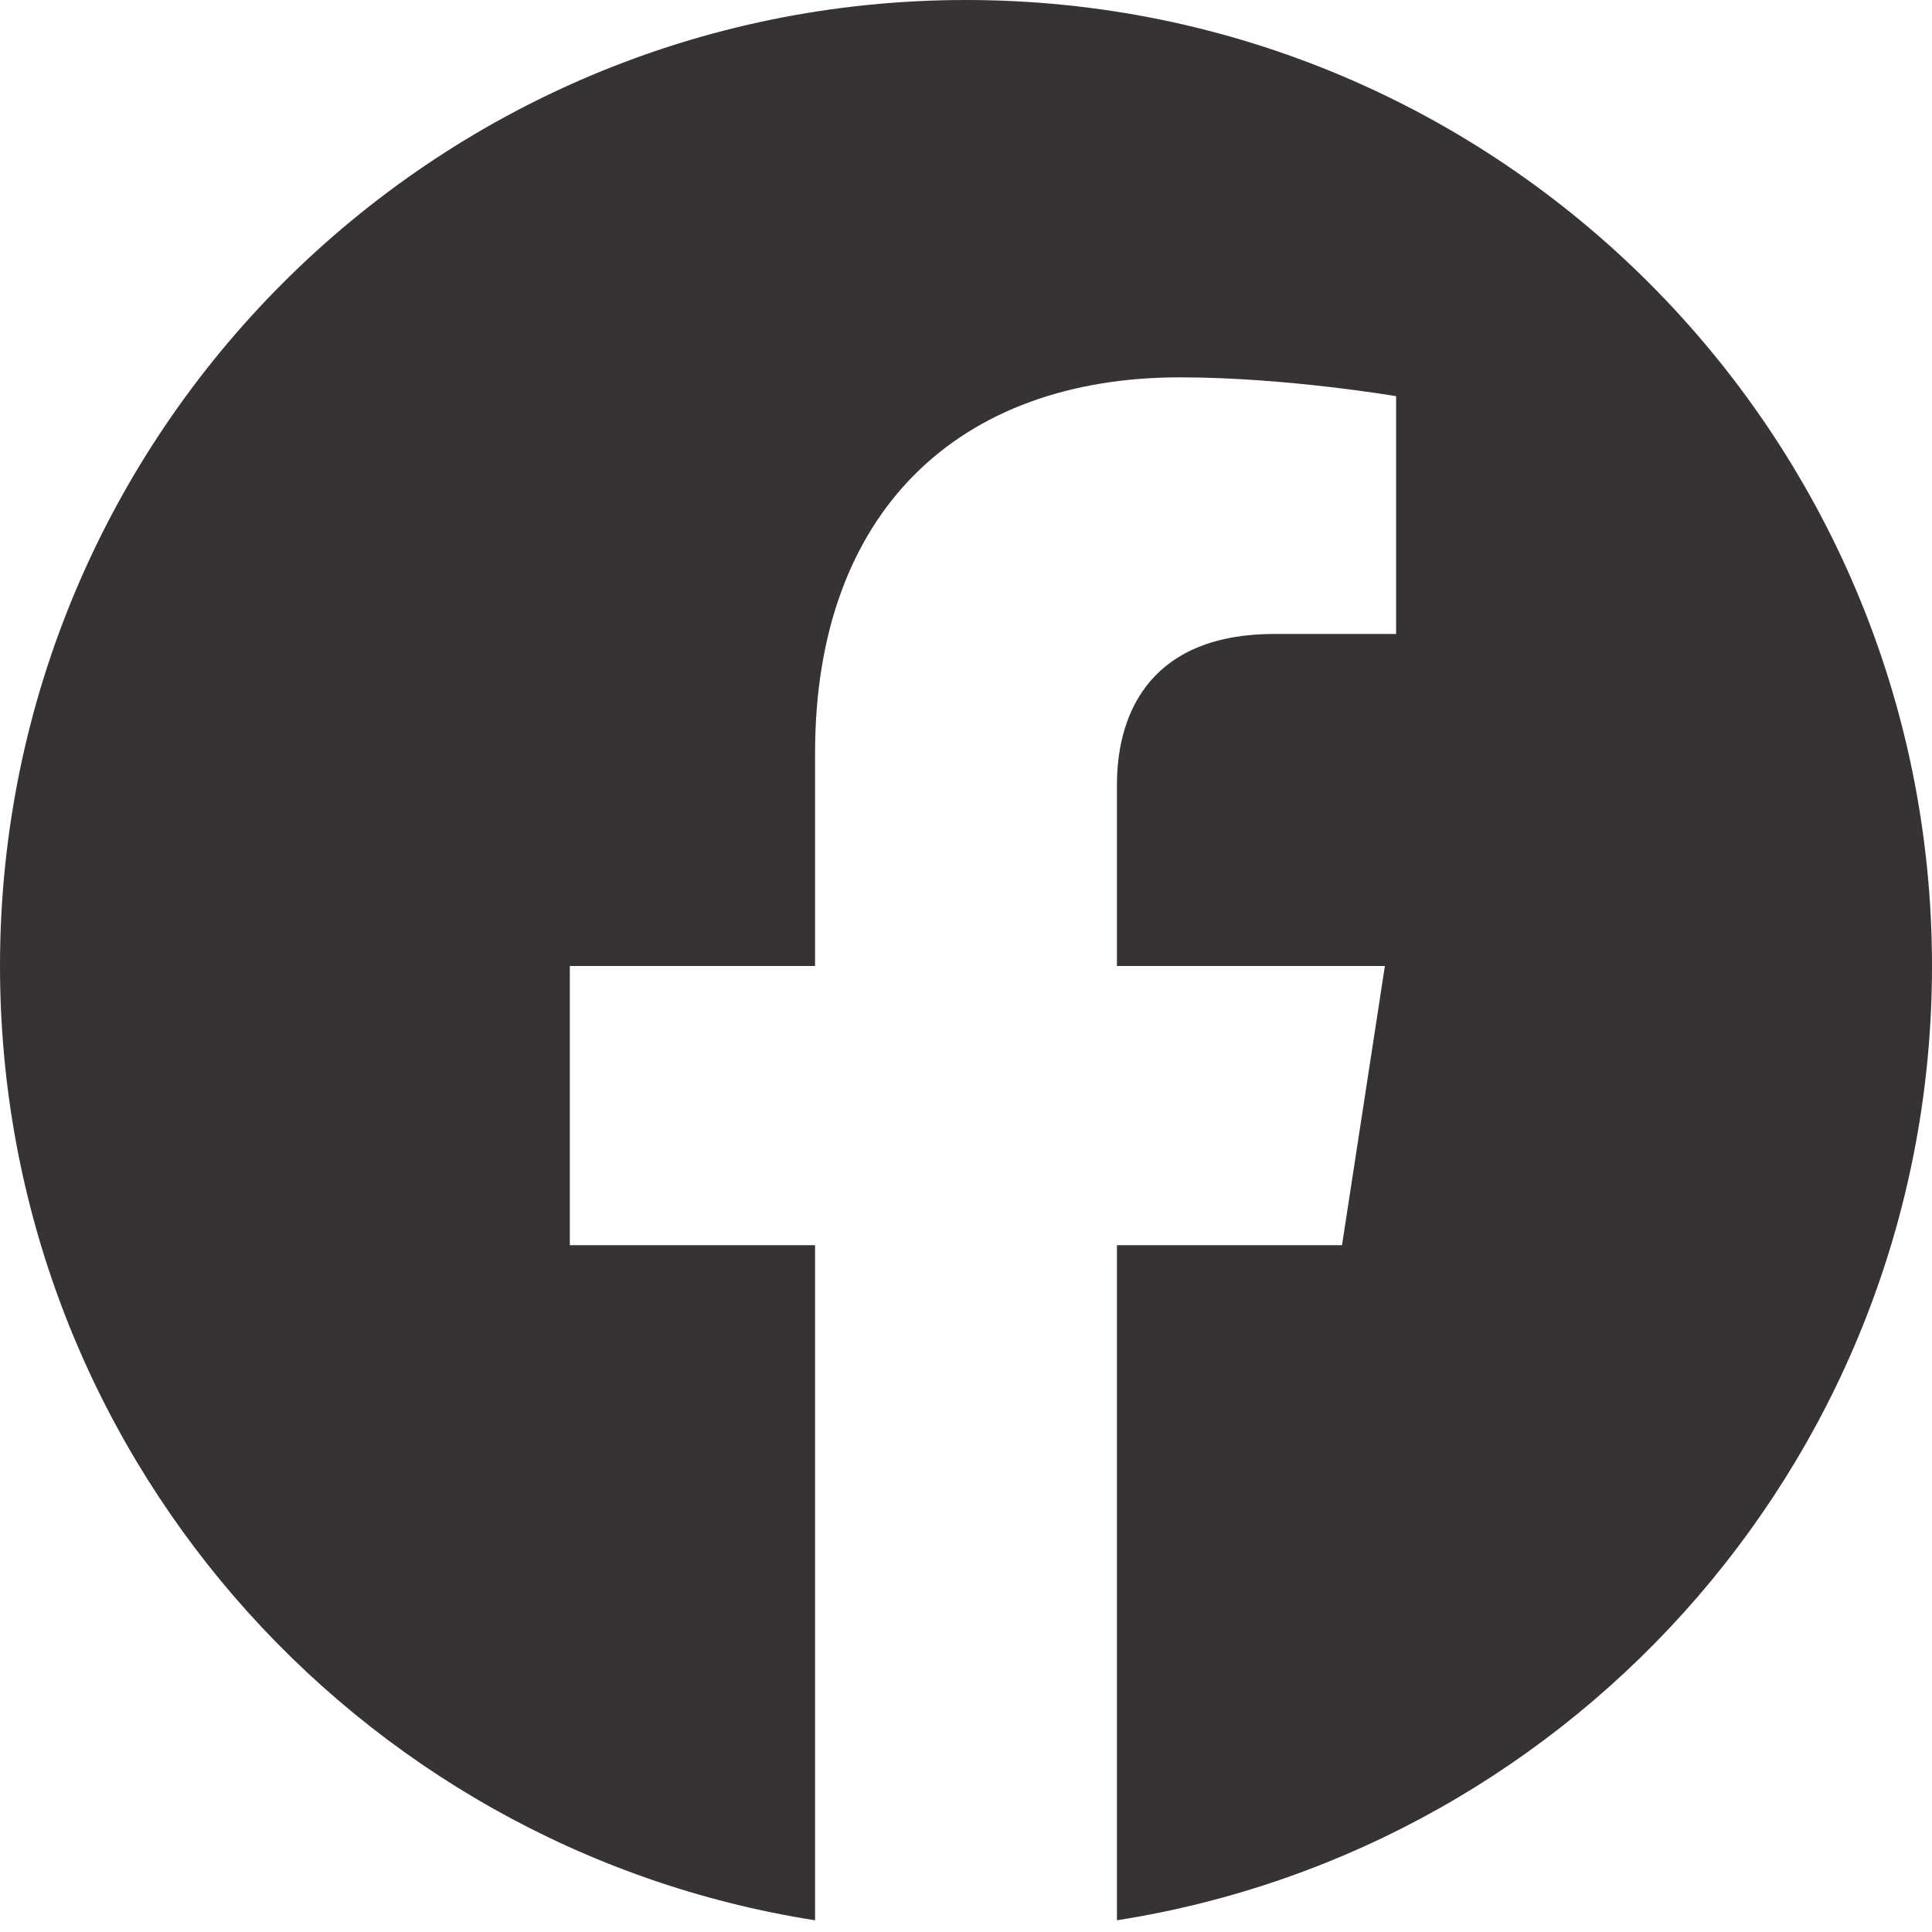
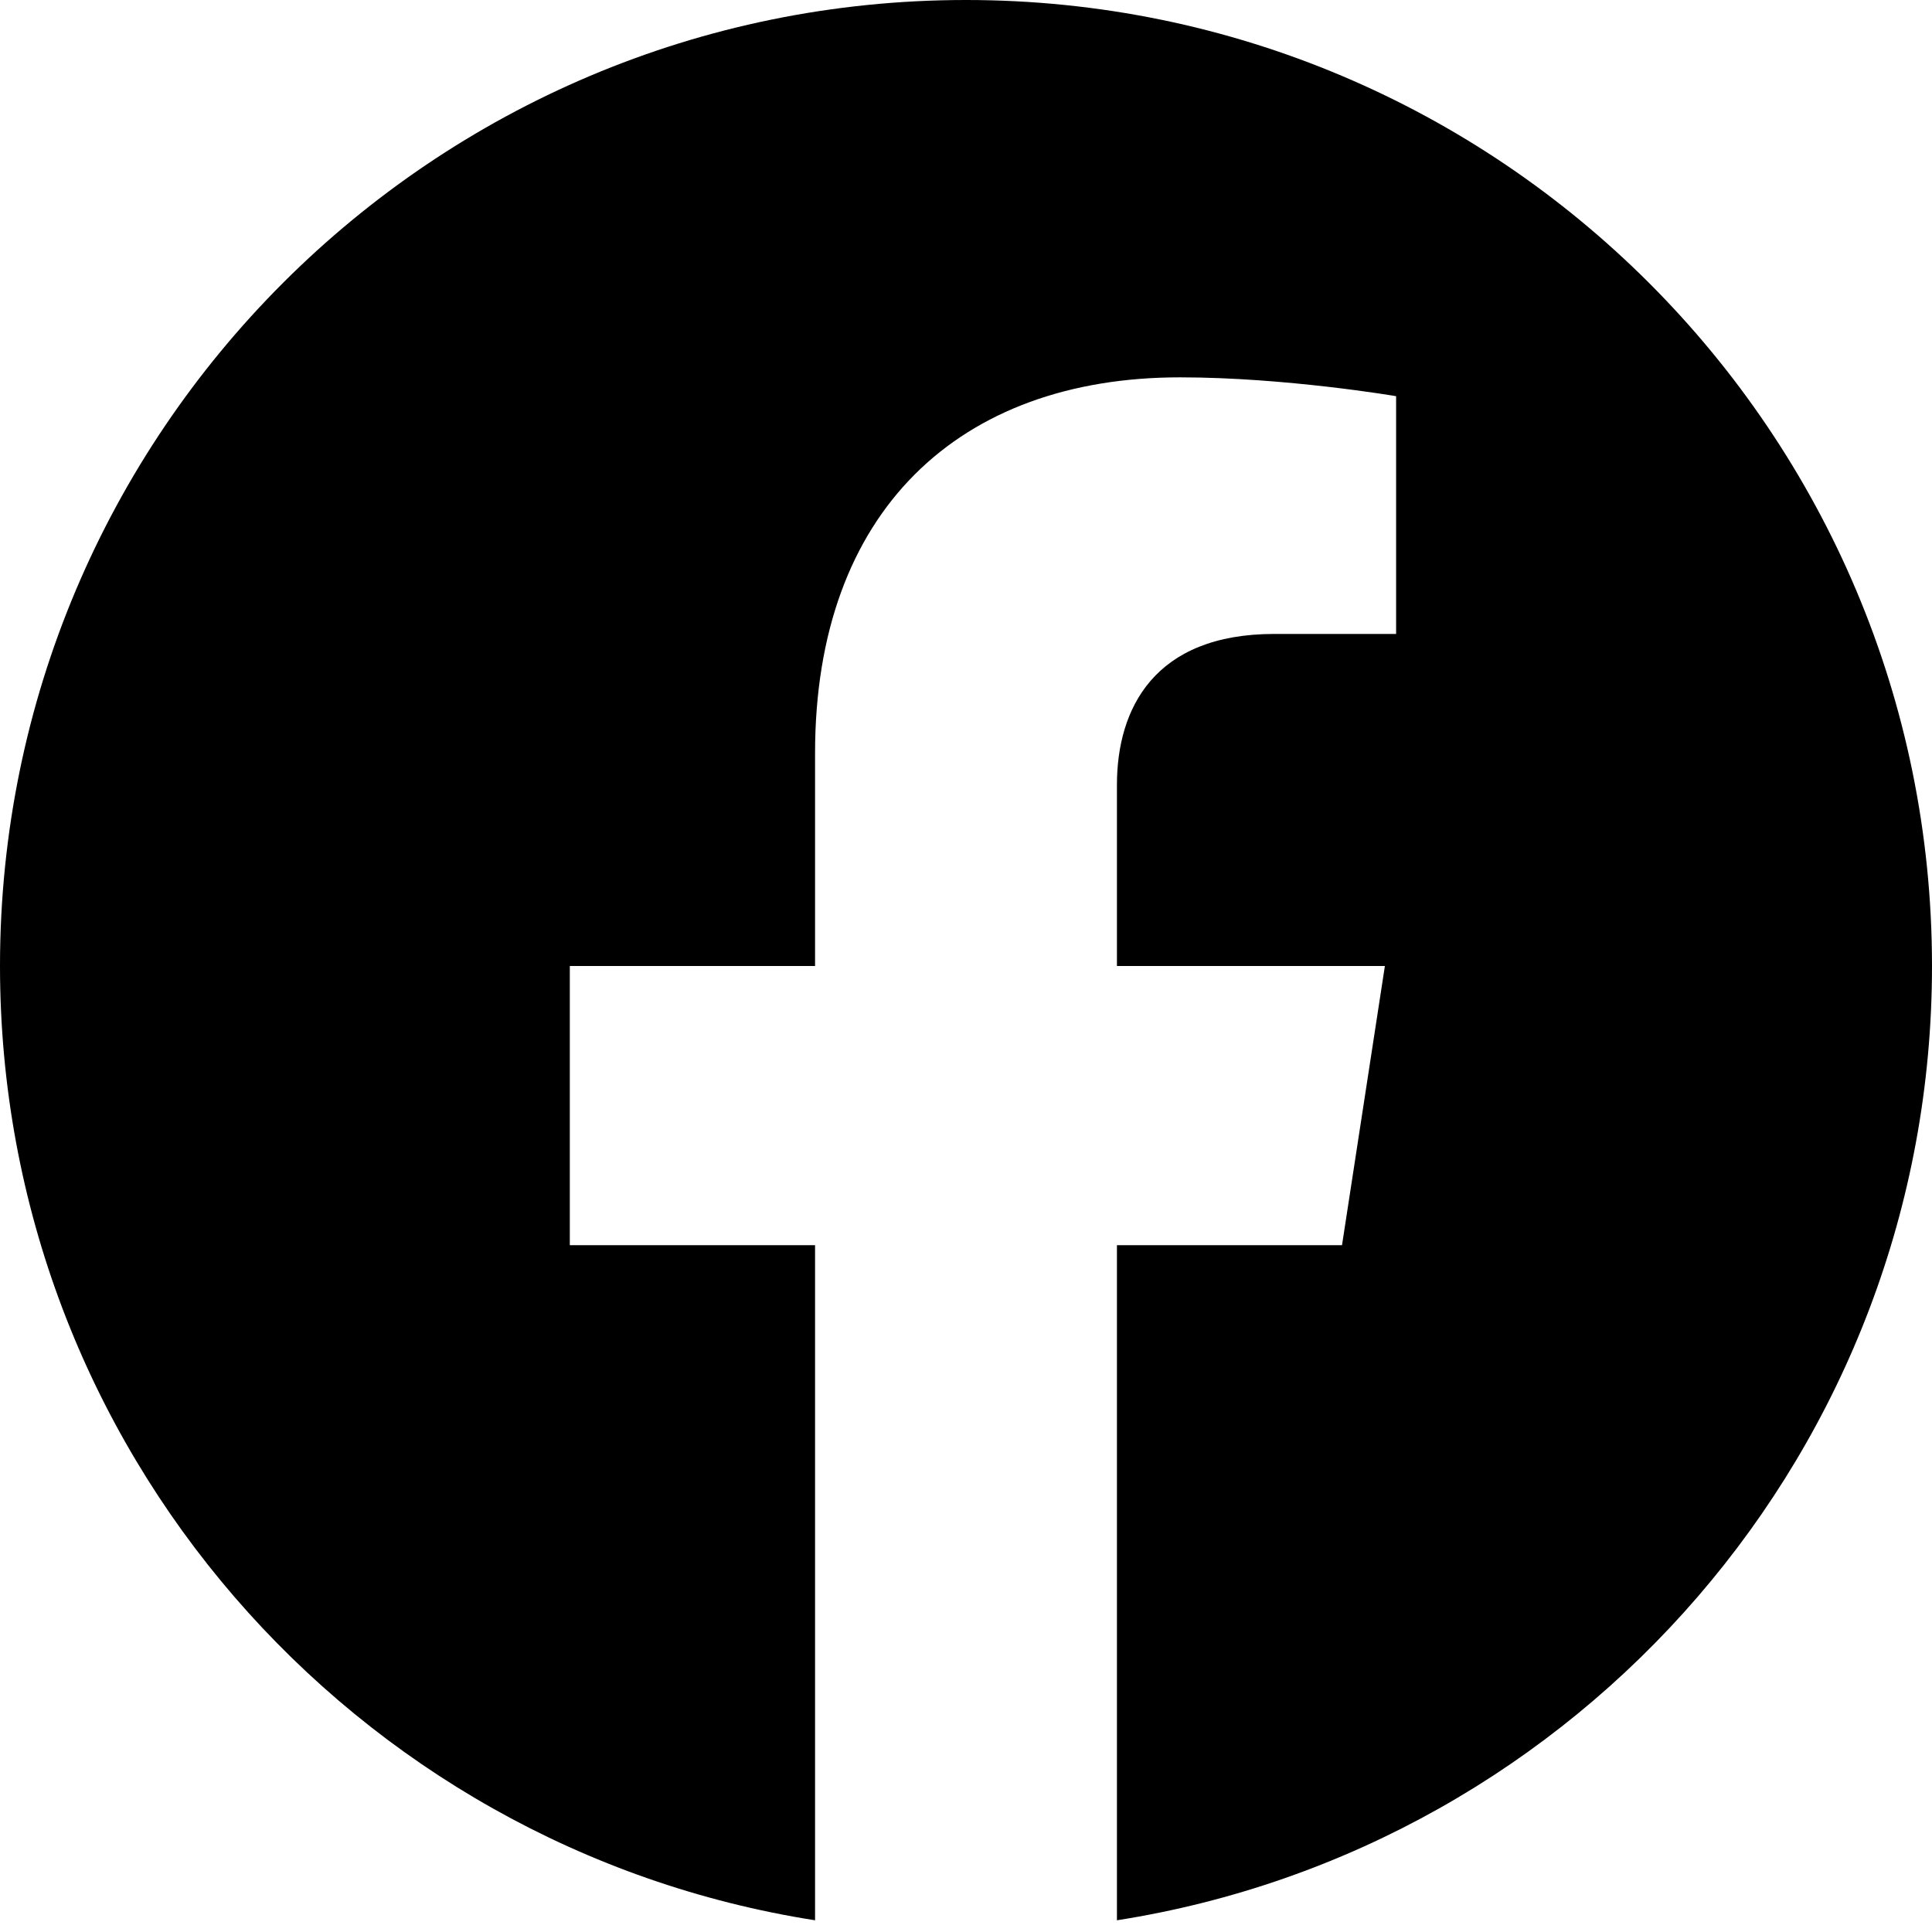
<svg xmlns="http://www.w3.org/2000/svg" width="16" height="16" viewBox="0 0 16 16" fill="none">
-   <path d="M16 8C16 3.582 12.418 0 8 0C3.582 0 0 3.582 0 8C0 11.993 2.925 15.303 6.75 15.903V10.312H4.719V8H6.75V6.237C6.75 4.232 7.944 3.125 9.772 3.125C10.647 3.125 11.562 3.281 11.562 3.281V5.25H10.554C9.56 5.25 9.25 5.867 9.25 6.5V8H11.469L11.114 10.312H9.25V15.903C13.075 15.303 16 11.993 16 8Z" fill="#373334" />
+   <path d="M16 8C16 3.582 12.418 0 8 0C3.582 0 0 3.582 0 8C0 11.993 2.925 15.303 6.75 15.903V10.312H4.719V8H6.75V6.237C6.75 4.232 7.944 3.125 9.772 3.125C10.647 3.125 11.562 3.281 11.562 3.281V5.25H10.554C9.56 5.25 9.25 5.867 9.25 6.5V8H11.469L11.114 10.312H9.25V15.903C13.075 15.303 16 11.993 16 8Z" fill="currentColor" />
</svg>
